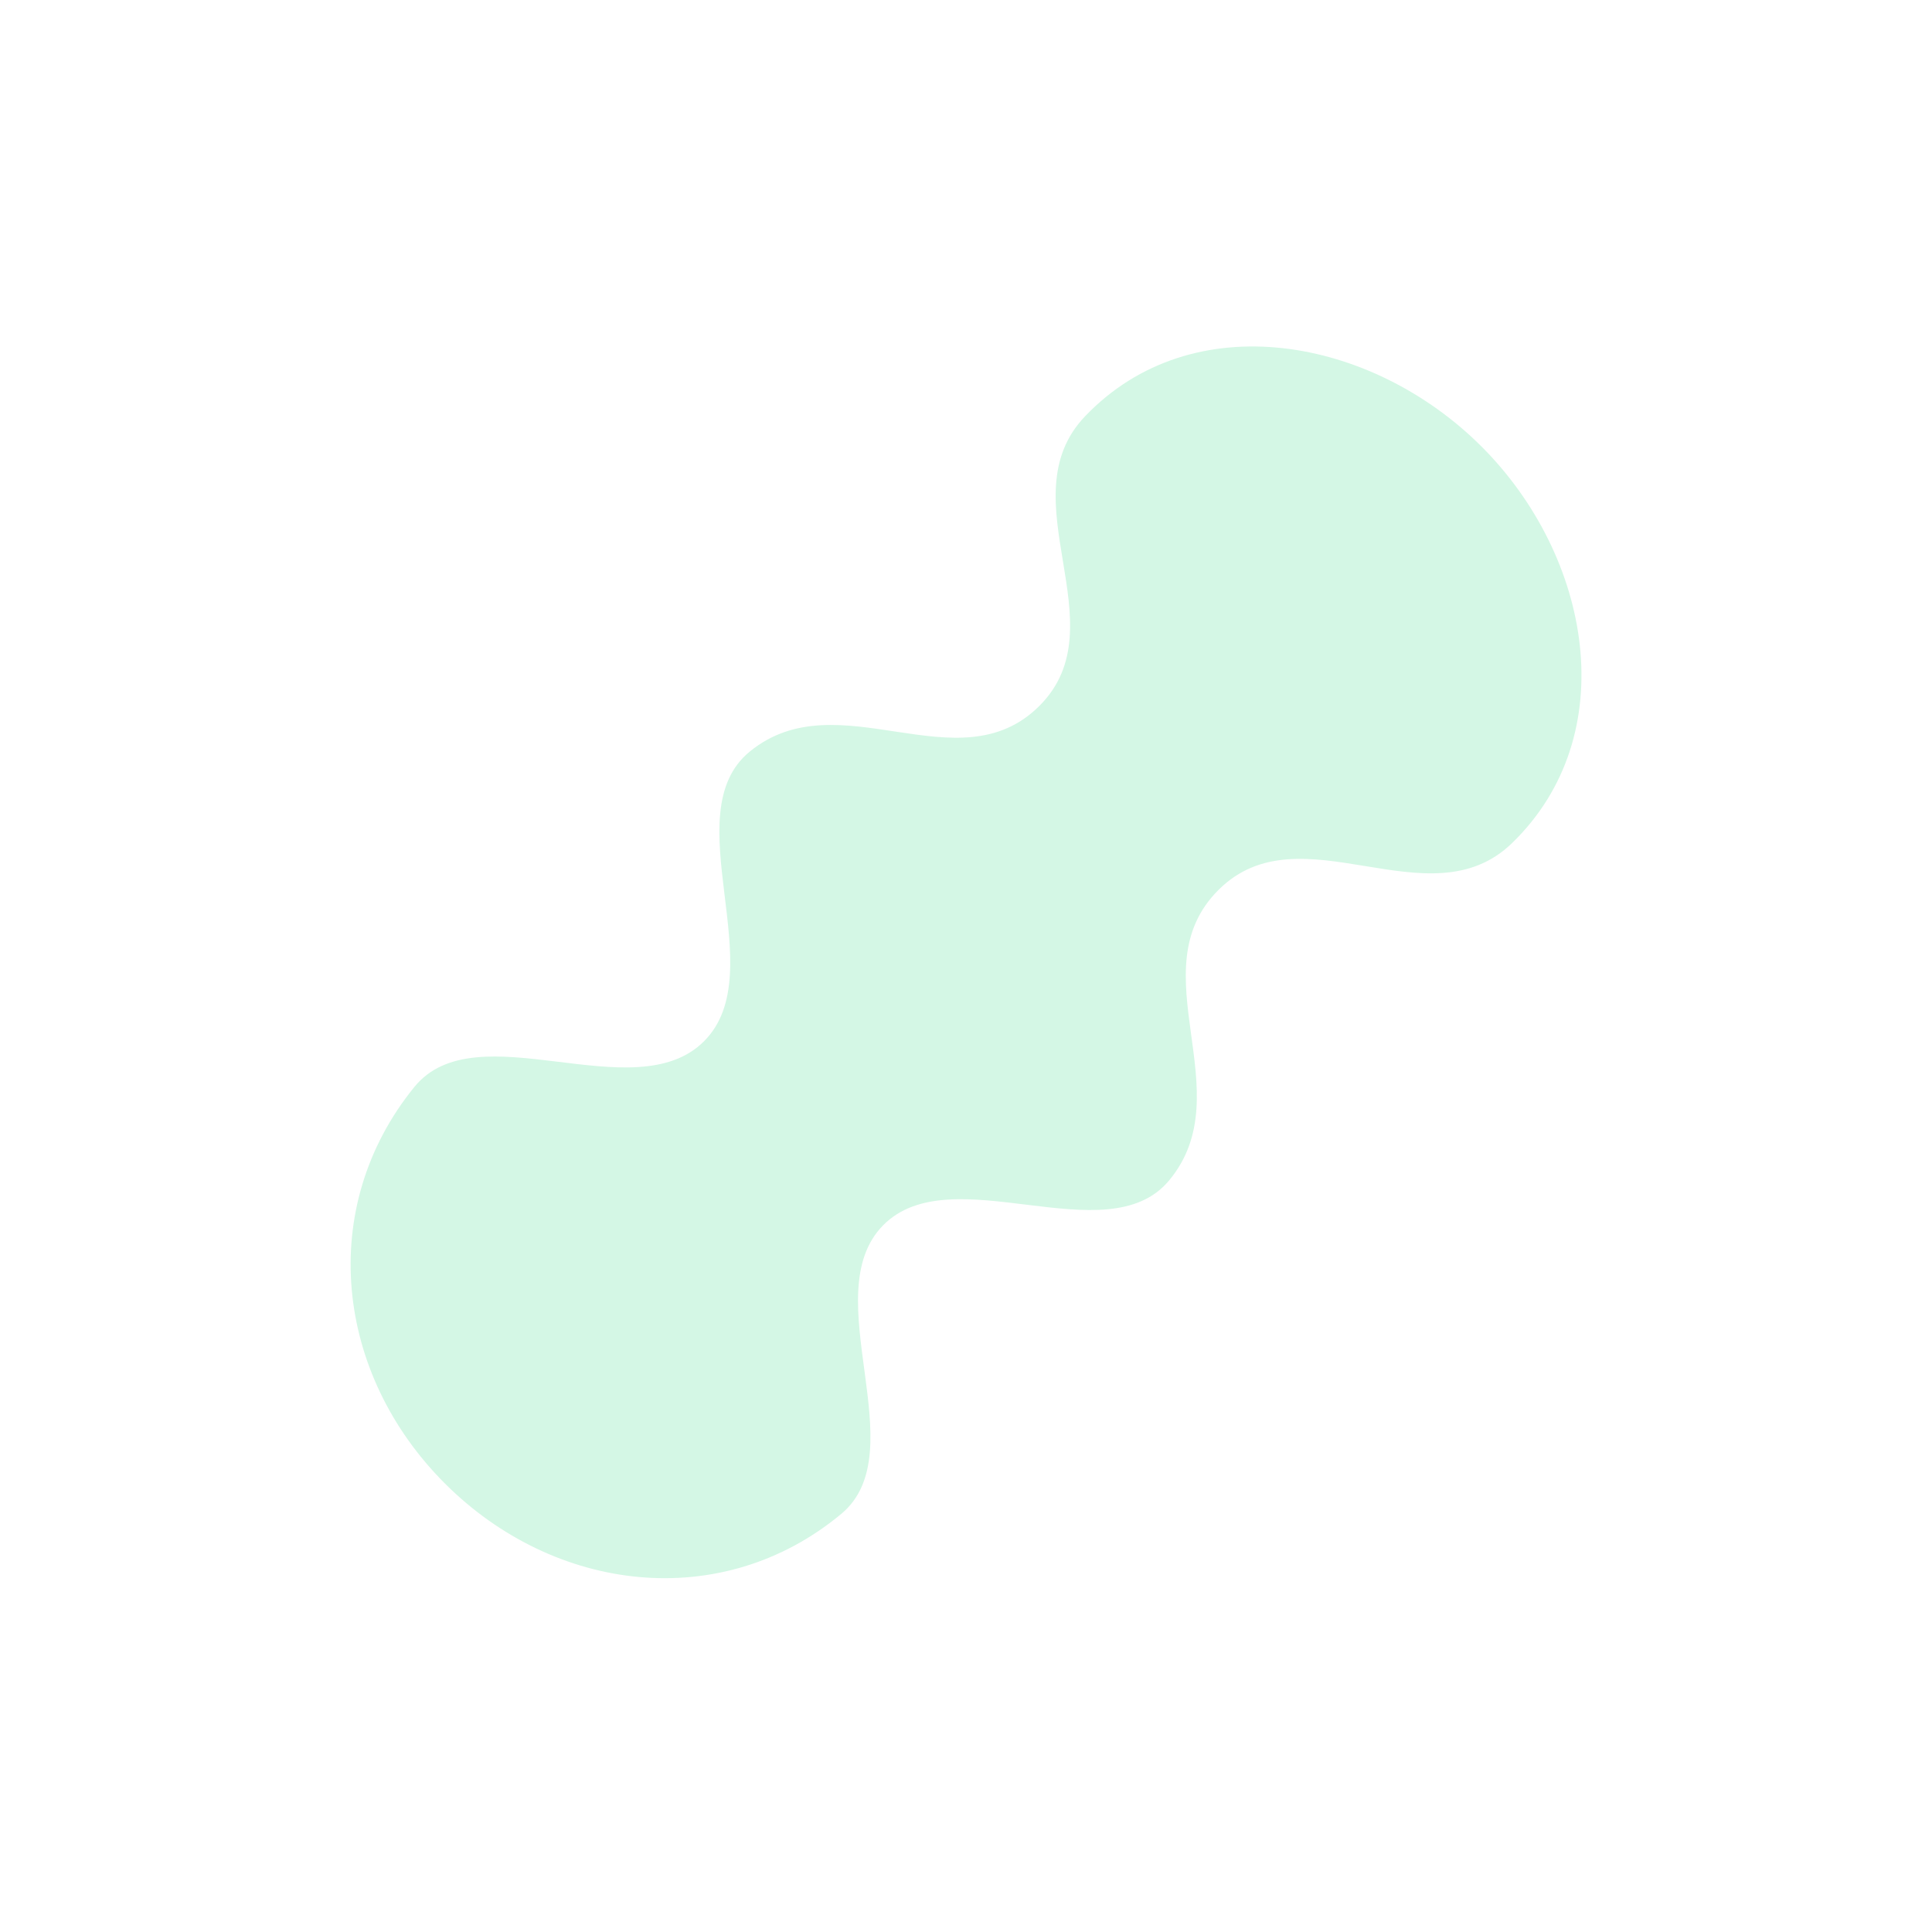
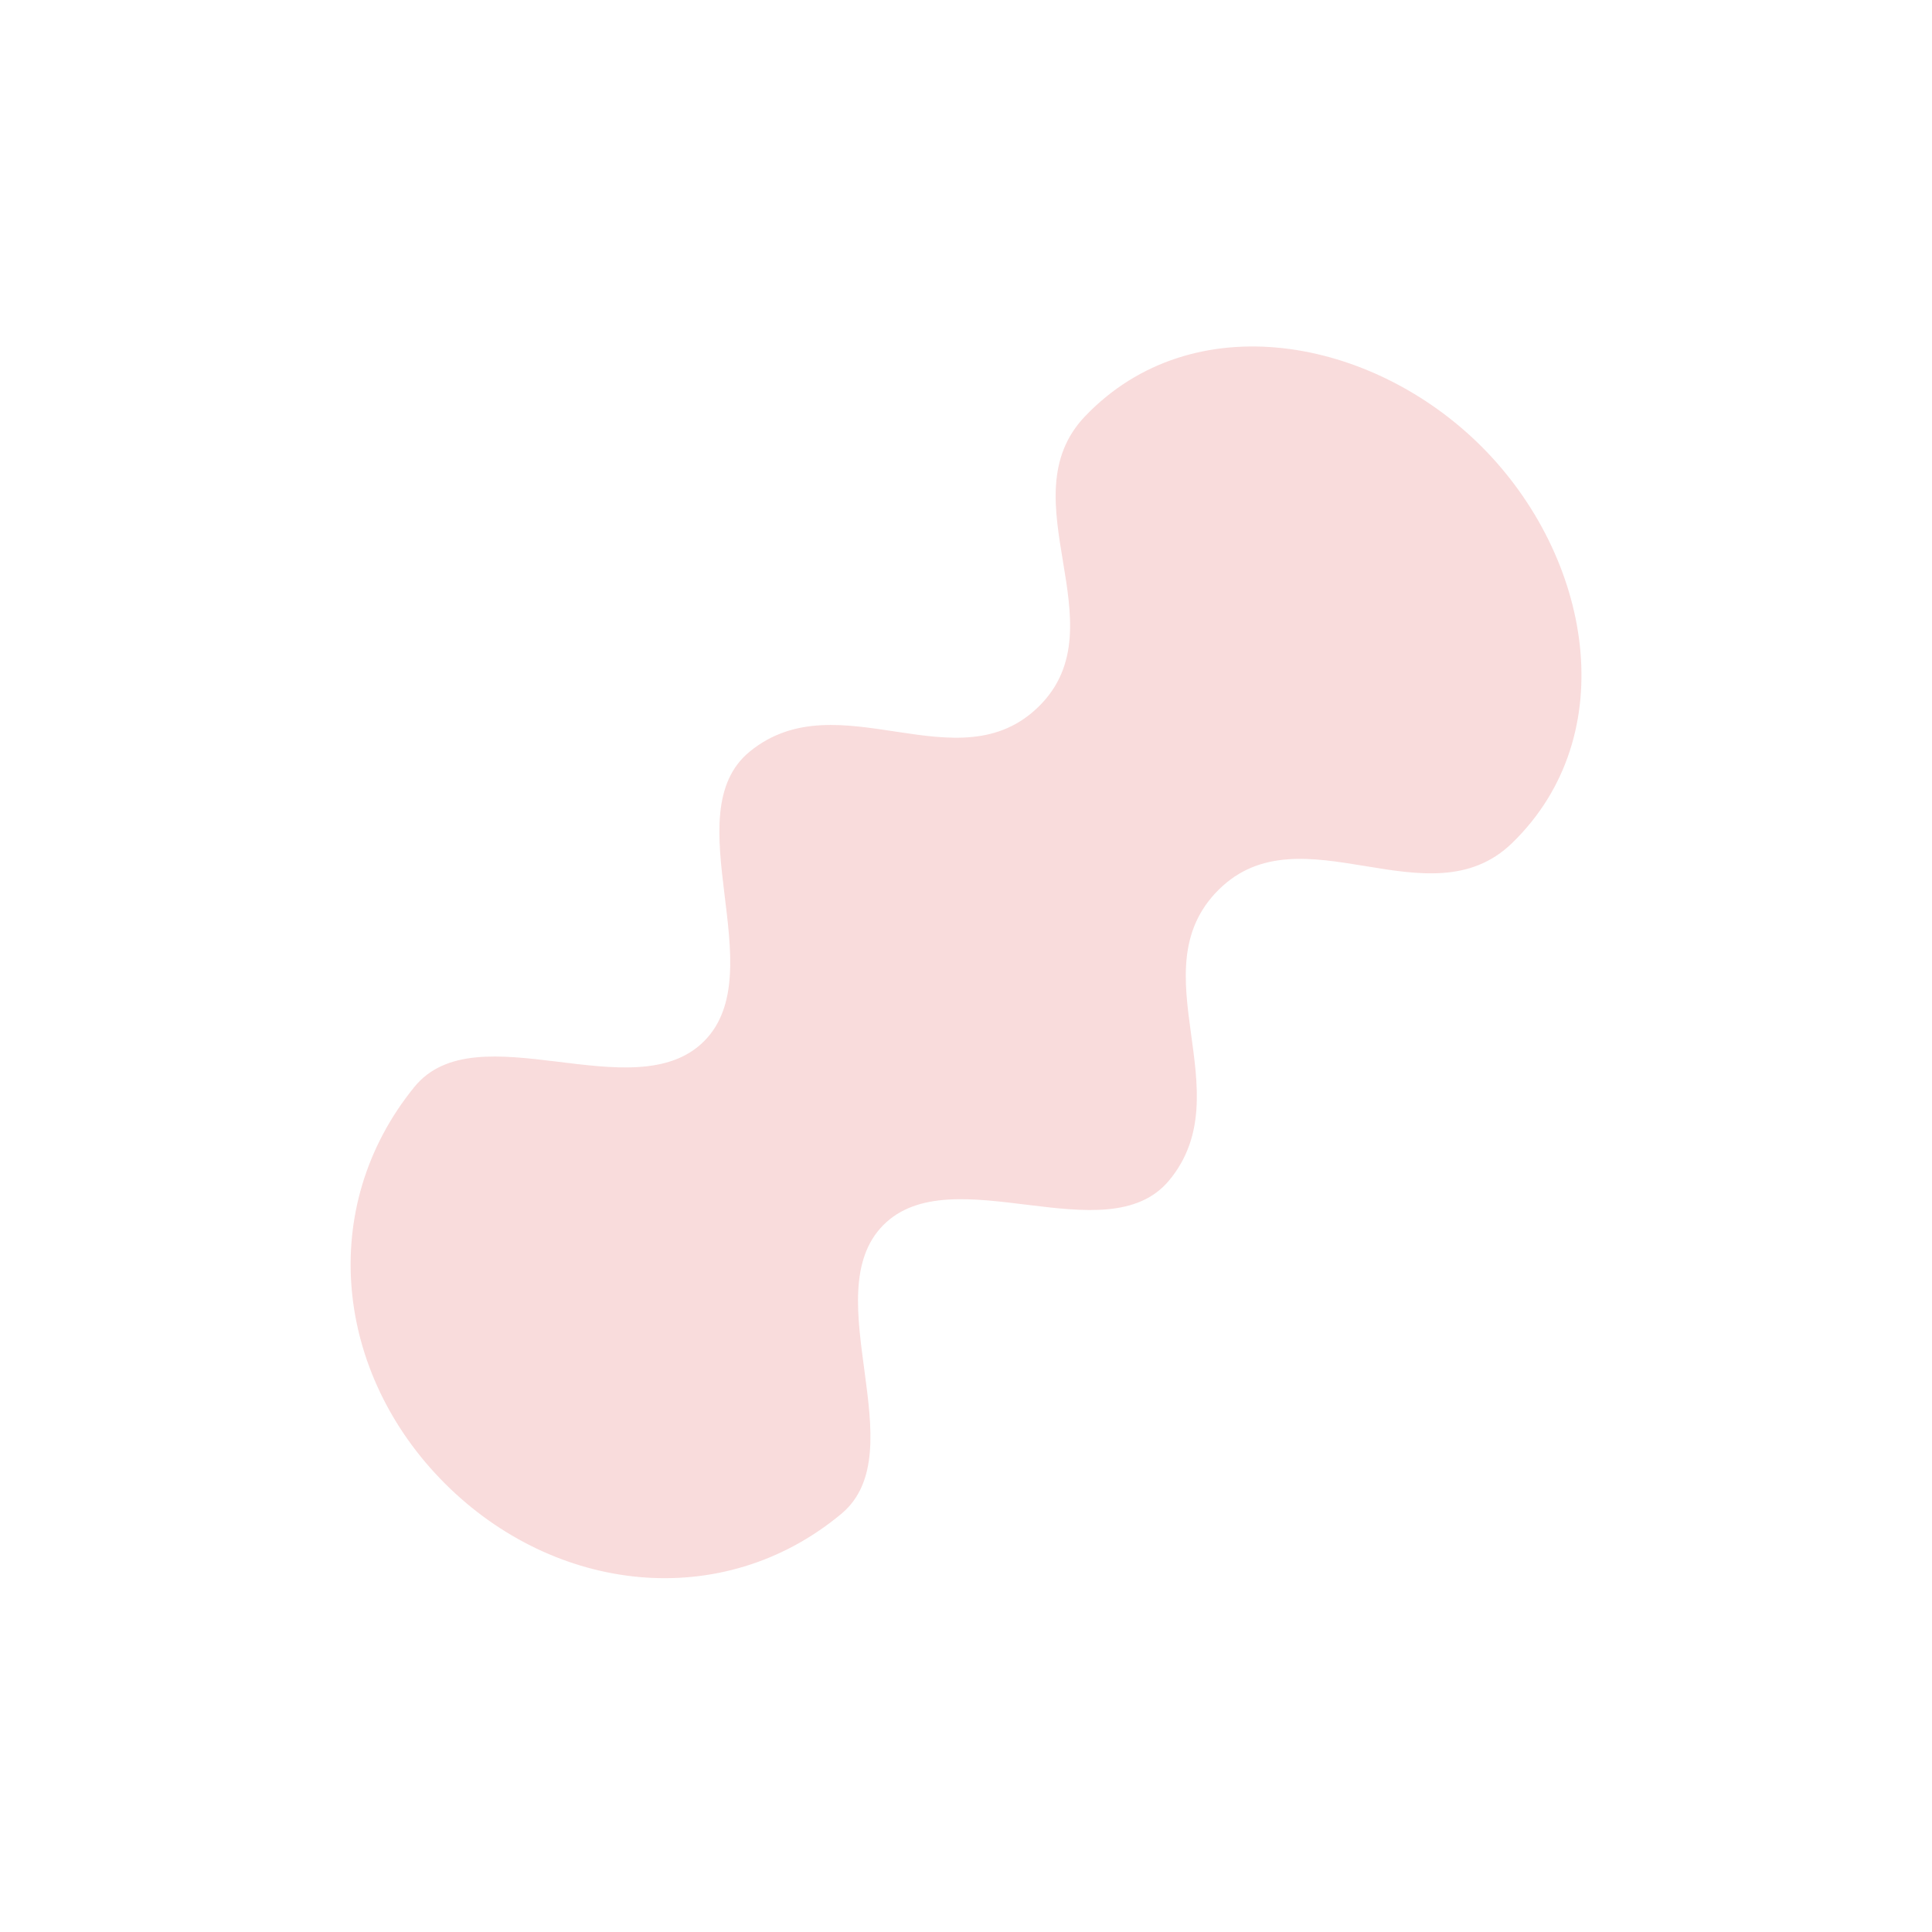
<svg xmlns="http://www.w3.org/2000/svg" width="224" height="224" viewBox="0 0 224 224" fill="none">
-   <path d="M125.82 48.247C138.269 35.243 159.053 39.053 171.782 51.782C184.512 64.512 188.237 85.207 175.318 97.744C165.66 107.116 150.828 93.675 141.287 103.166C131.821 112.583 144.09 126.614 135.541 136.872C128.339 145.516 110.301 134.05 102.397 142.057C94.449 150.108 106.237 168.295 97.536 175.526C83.691 187.032 64.304 184.72 51.574 171.99C38.845 159.261 36.689 140.002 48.039 126.028C55.243 117.158 73.546 128.806 81.626 120.725C89.707 112.645 78.081 94.369 86.929 87.138C97.211 78.734 111.127 91.224 120.517 81.834C129.907 72.444 116.637 57.839 125.82 48.247Z" fill="#D4F7E5" />
+   <path d="M125.82 48.247C138.269 35.243 159.053 39.053 171.782 51.782C184.512 64.512 188.237 85.207 175.318 97.744C165.66 107.116 150.828 93.675 141.287 103.166C131.821 112.583 144.09 126.614 135.541 136.872C128.339 145.516 110.301 134.05 102.397 142.057C94.449 150.108 106.237 168.295 97.536 175.526C83.691 187.032 64.304 184.72 51.574 171.99C38.845 159.261 36.689 140.002 48.039 126.028C55.243 117.158 73.546 128.806 81.626 120.725C89.707 112.645 78.081 94.369 86.929 87.138C97.211 78.734 111.127 91.224 120.517 81.834C129.907 72.444 116.637 57.839 125.82 48.247Z" fill="#F9DCDC" />
</svg>
